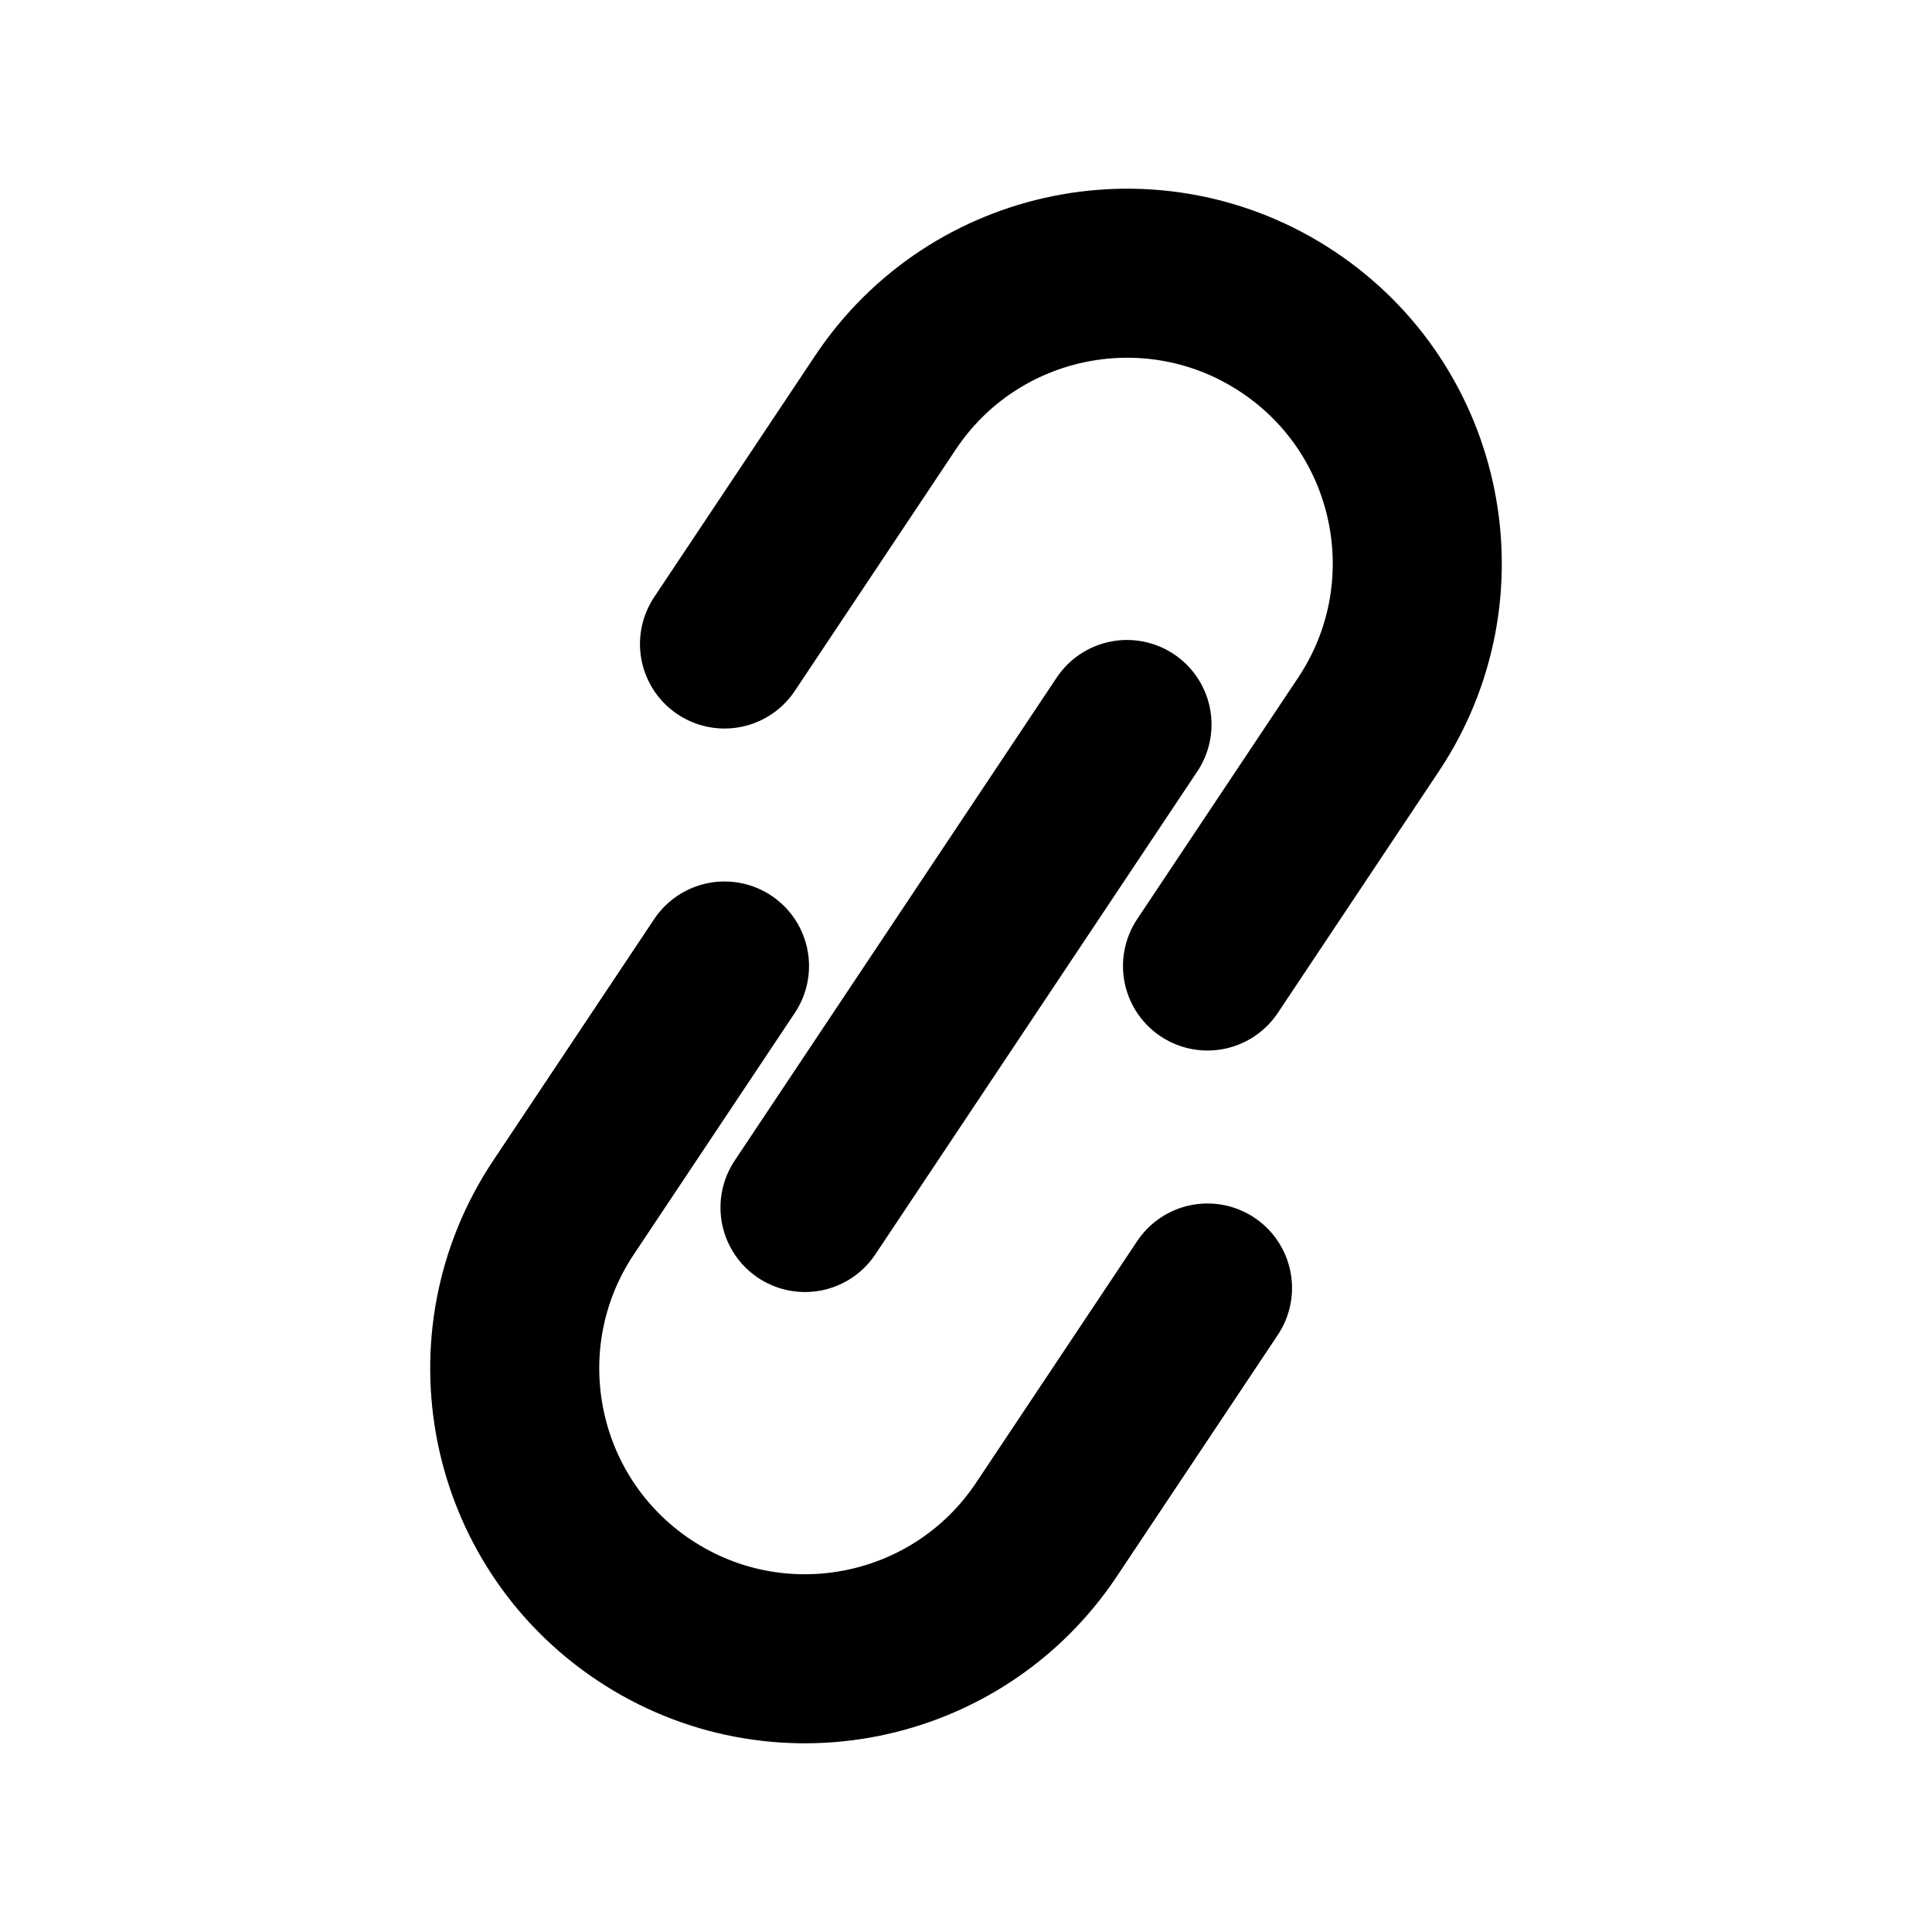
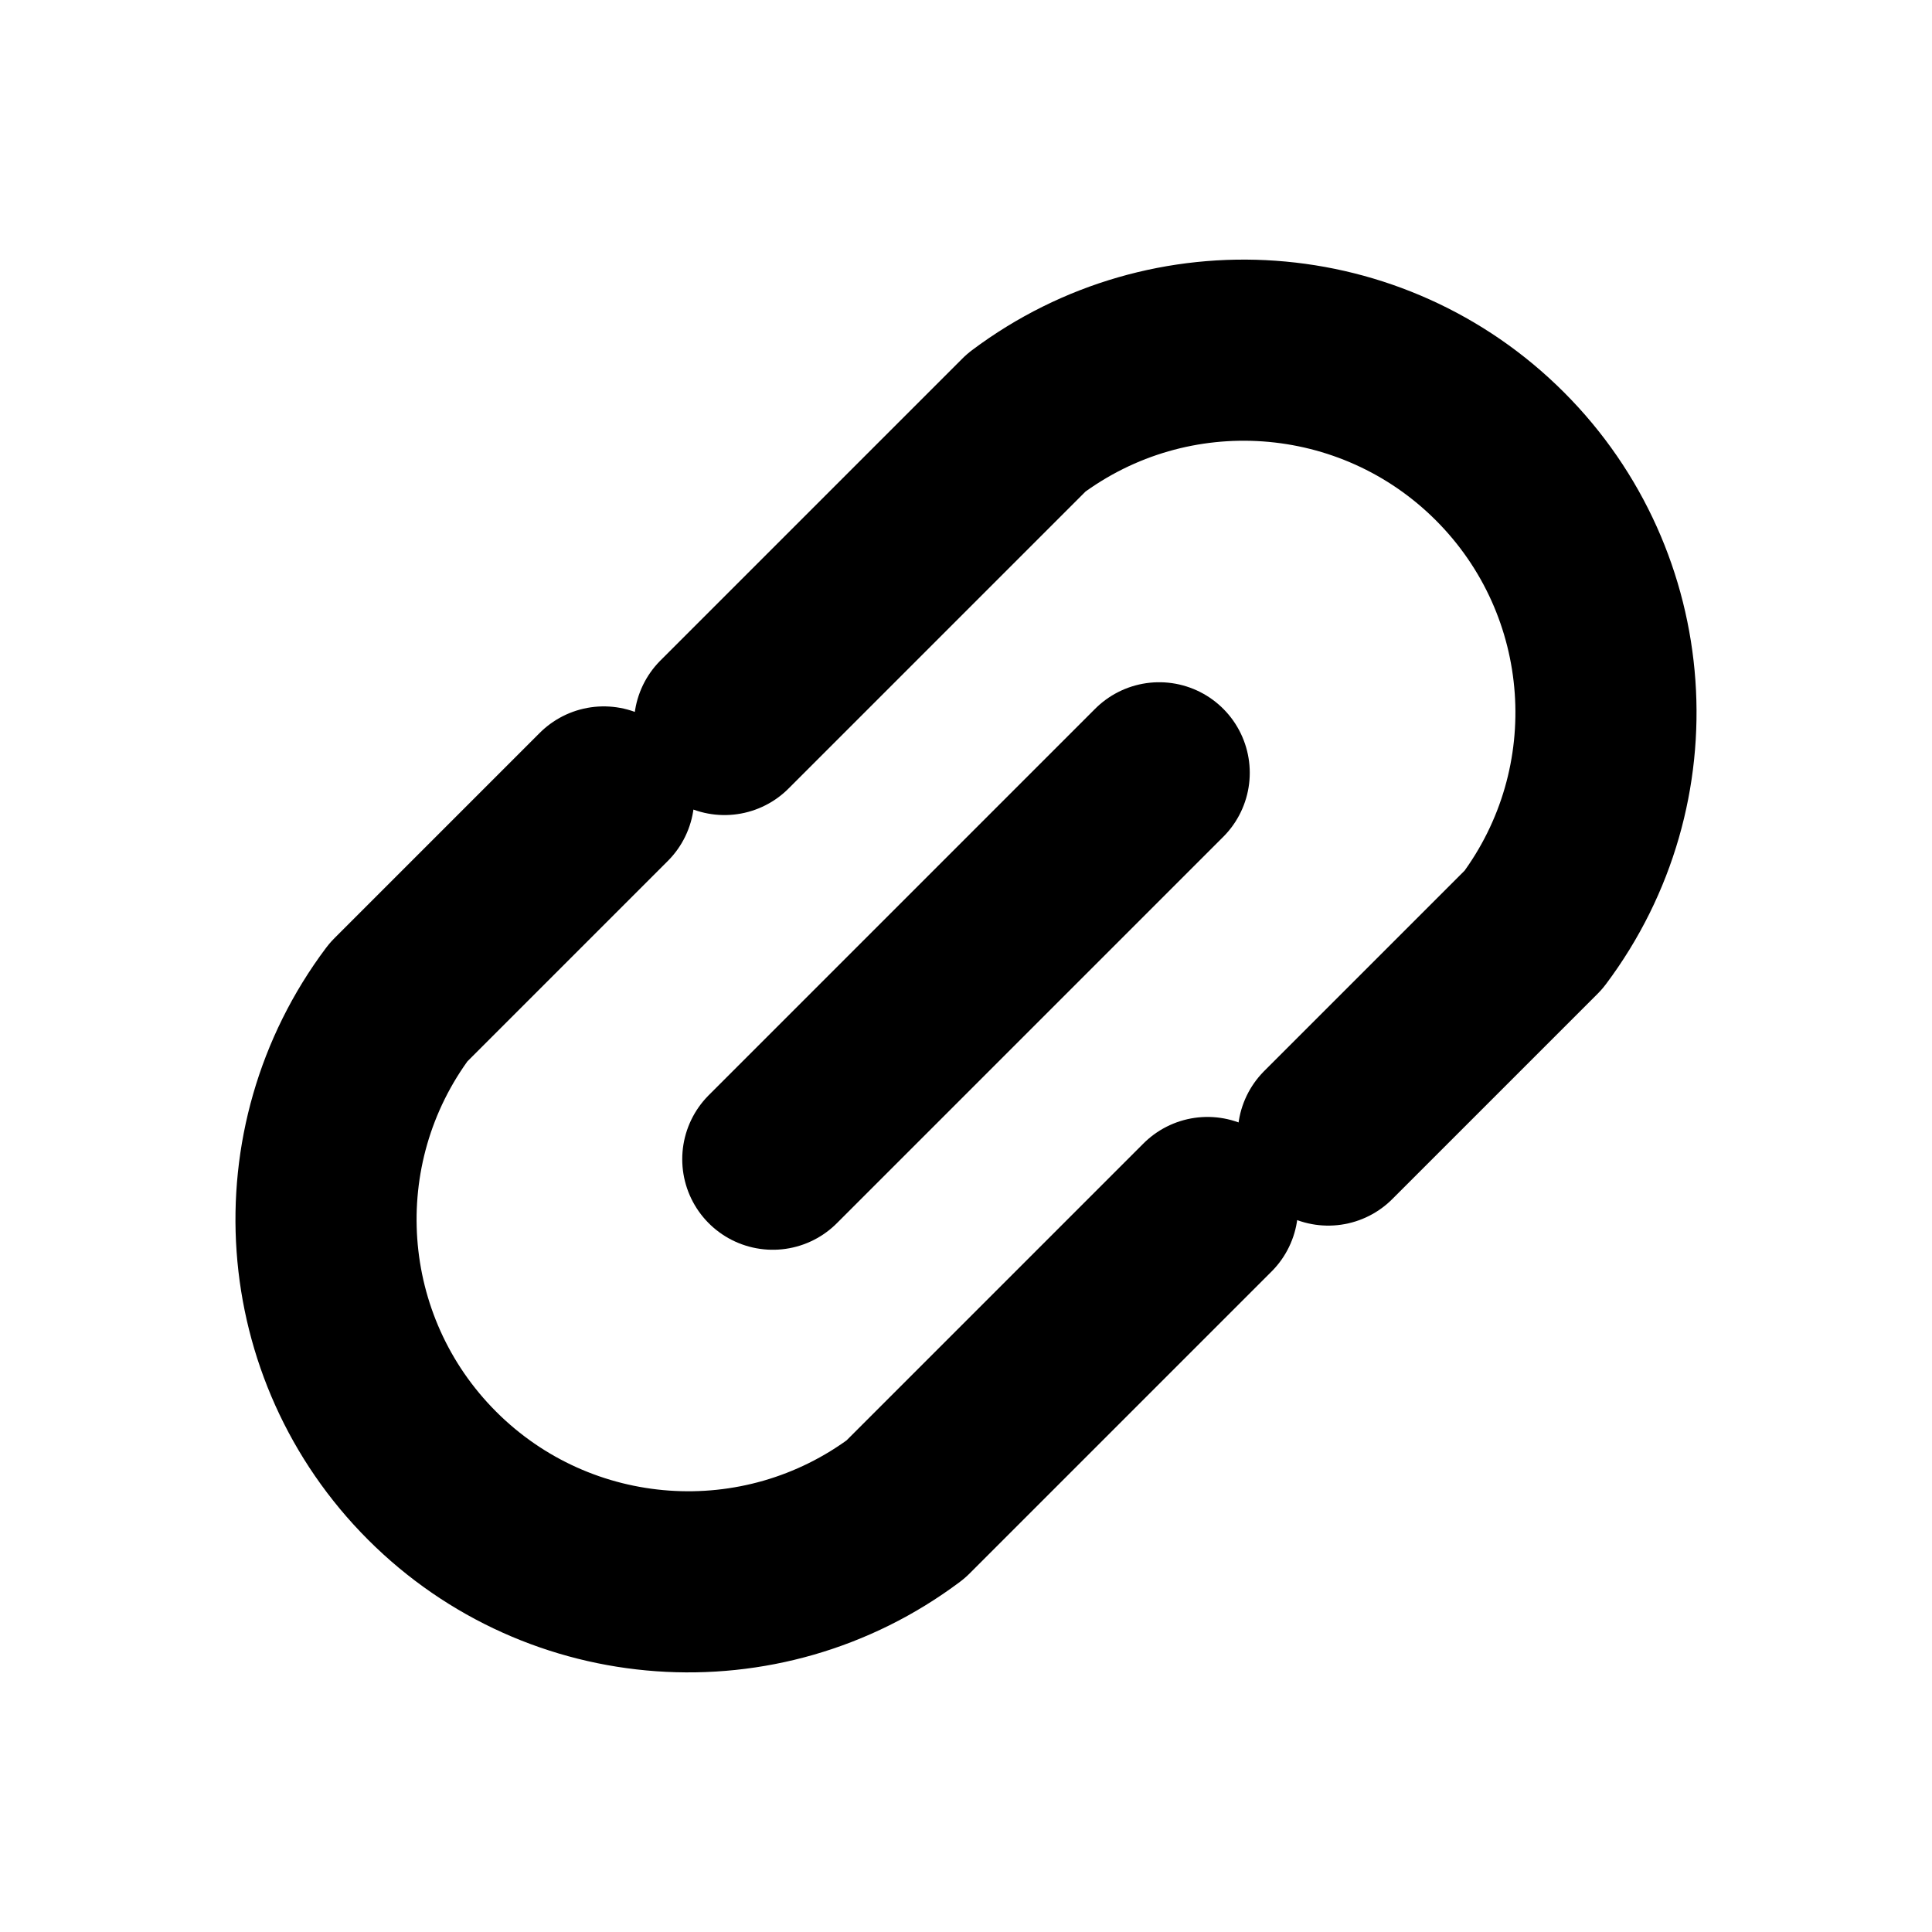
- <svg xmlns="http://www.w3.org/2000/svg" width="16" height="16" viewBox="0 0 24 24" fill="none" stroke="currentColor" stroke-width="2.1" stroke-linejoin="round" stroke-linecap="round" aria-hidden="true">
-   <path d="M10 15l4-6 M9 12l-2 3a3.5 3.5 0 0 0 6 4l2-3 M15 12l2-3a3.5 3.5 0 0 0-6-4L9 8" />
+ <svg xmlns="http://www.w3.org/2000/svg" viewBox="0 0 16 16" width="16" height="16">
+   <path d="M6 6l2.5-2.5a3 3 0 0 1 4.2 4.2L11 9.4 M10 10l-2.5 2.5a3 3 0 0 1-4.2-4.2L5 6.6 M6.4 9.6l3.2-3.2" fill="none" stroke="currentColor" stroke-width="1.5" stroke-linecap="round" stroke-linejoin="round" />
</svg>
